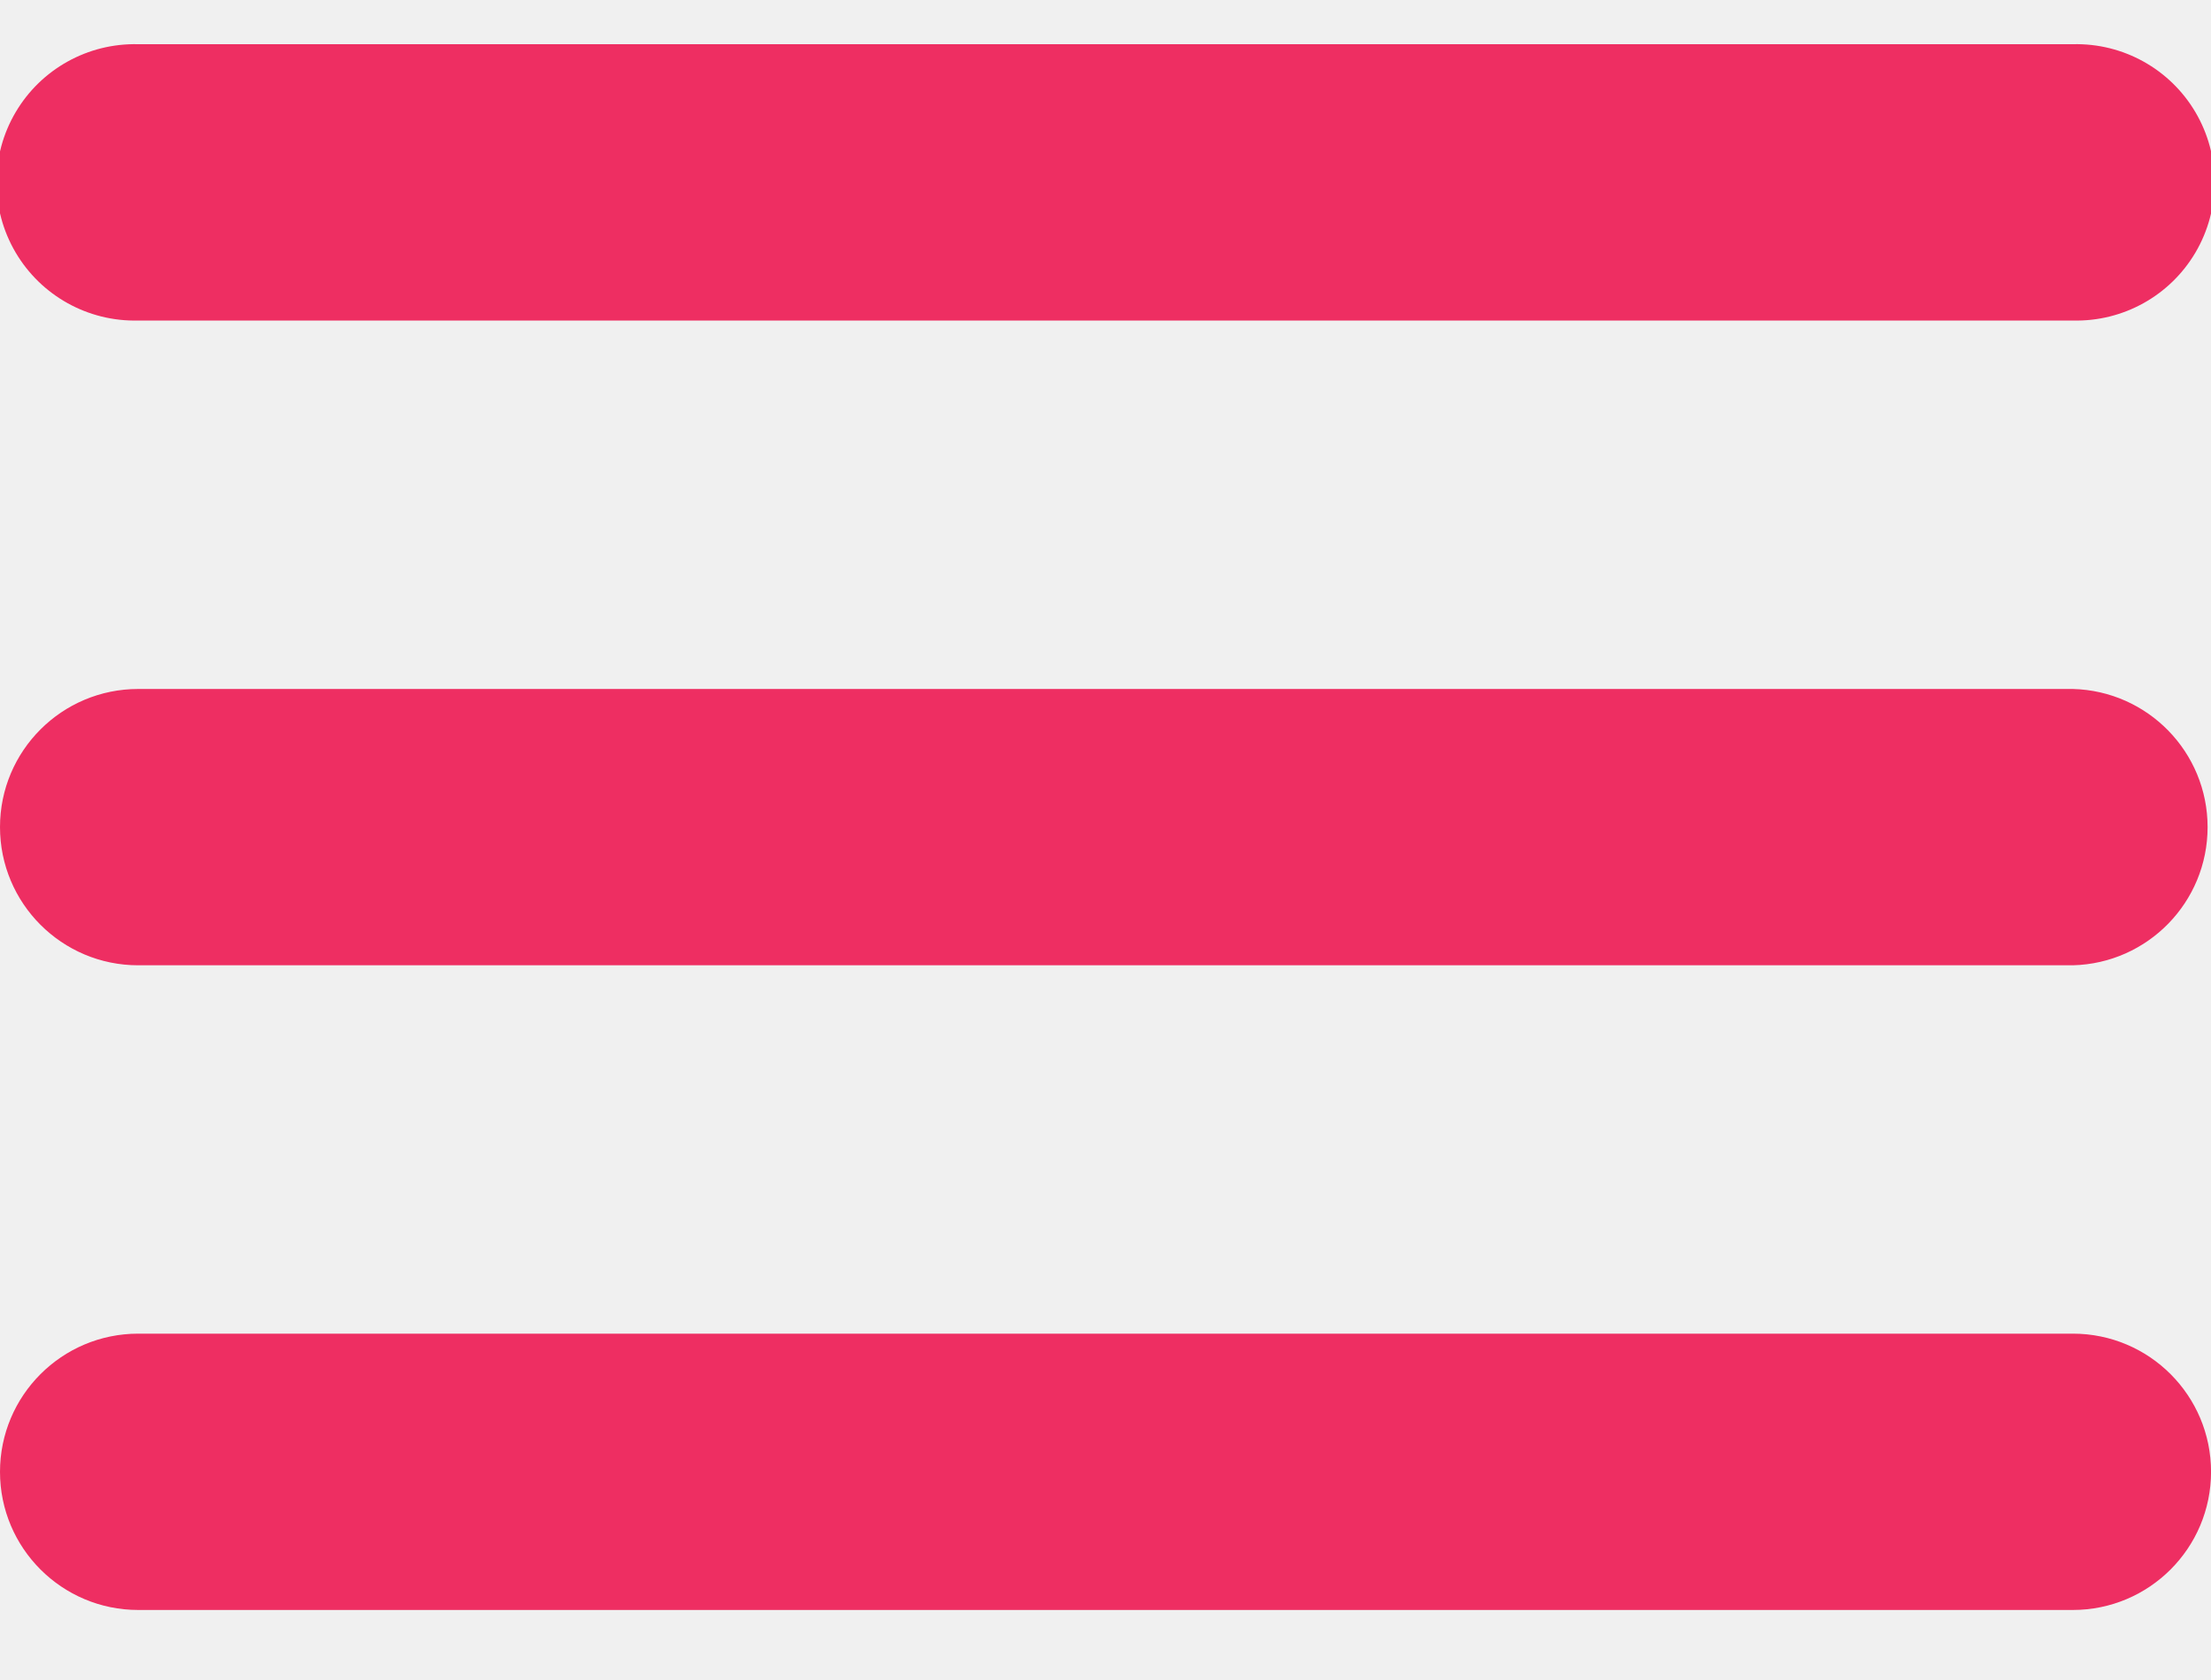
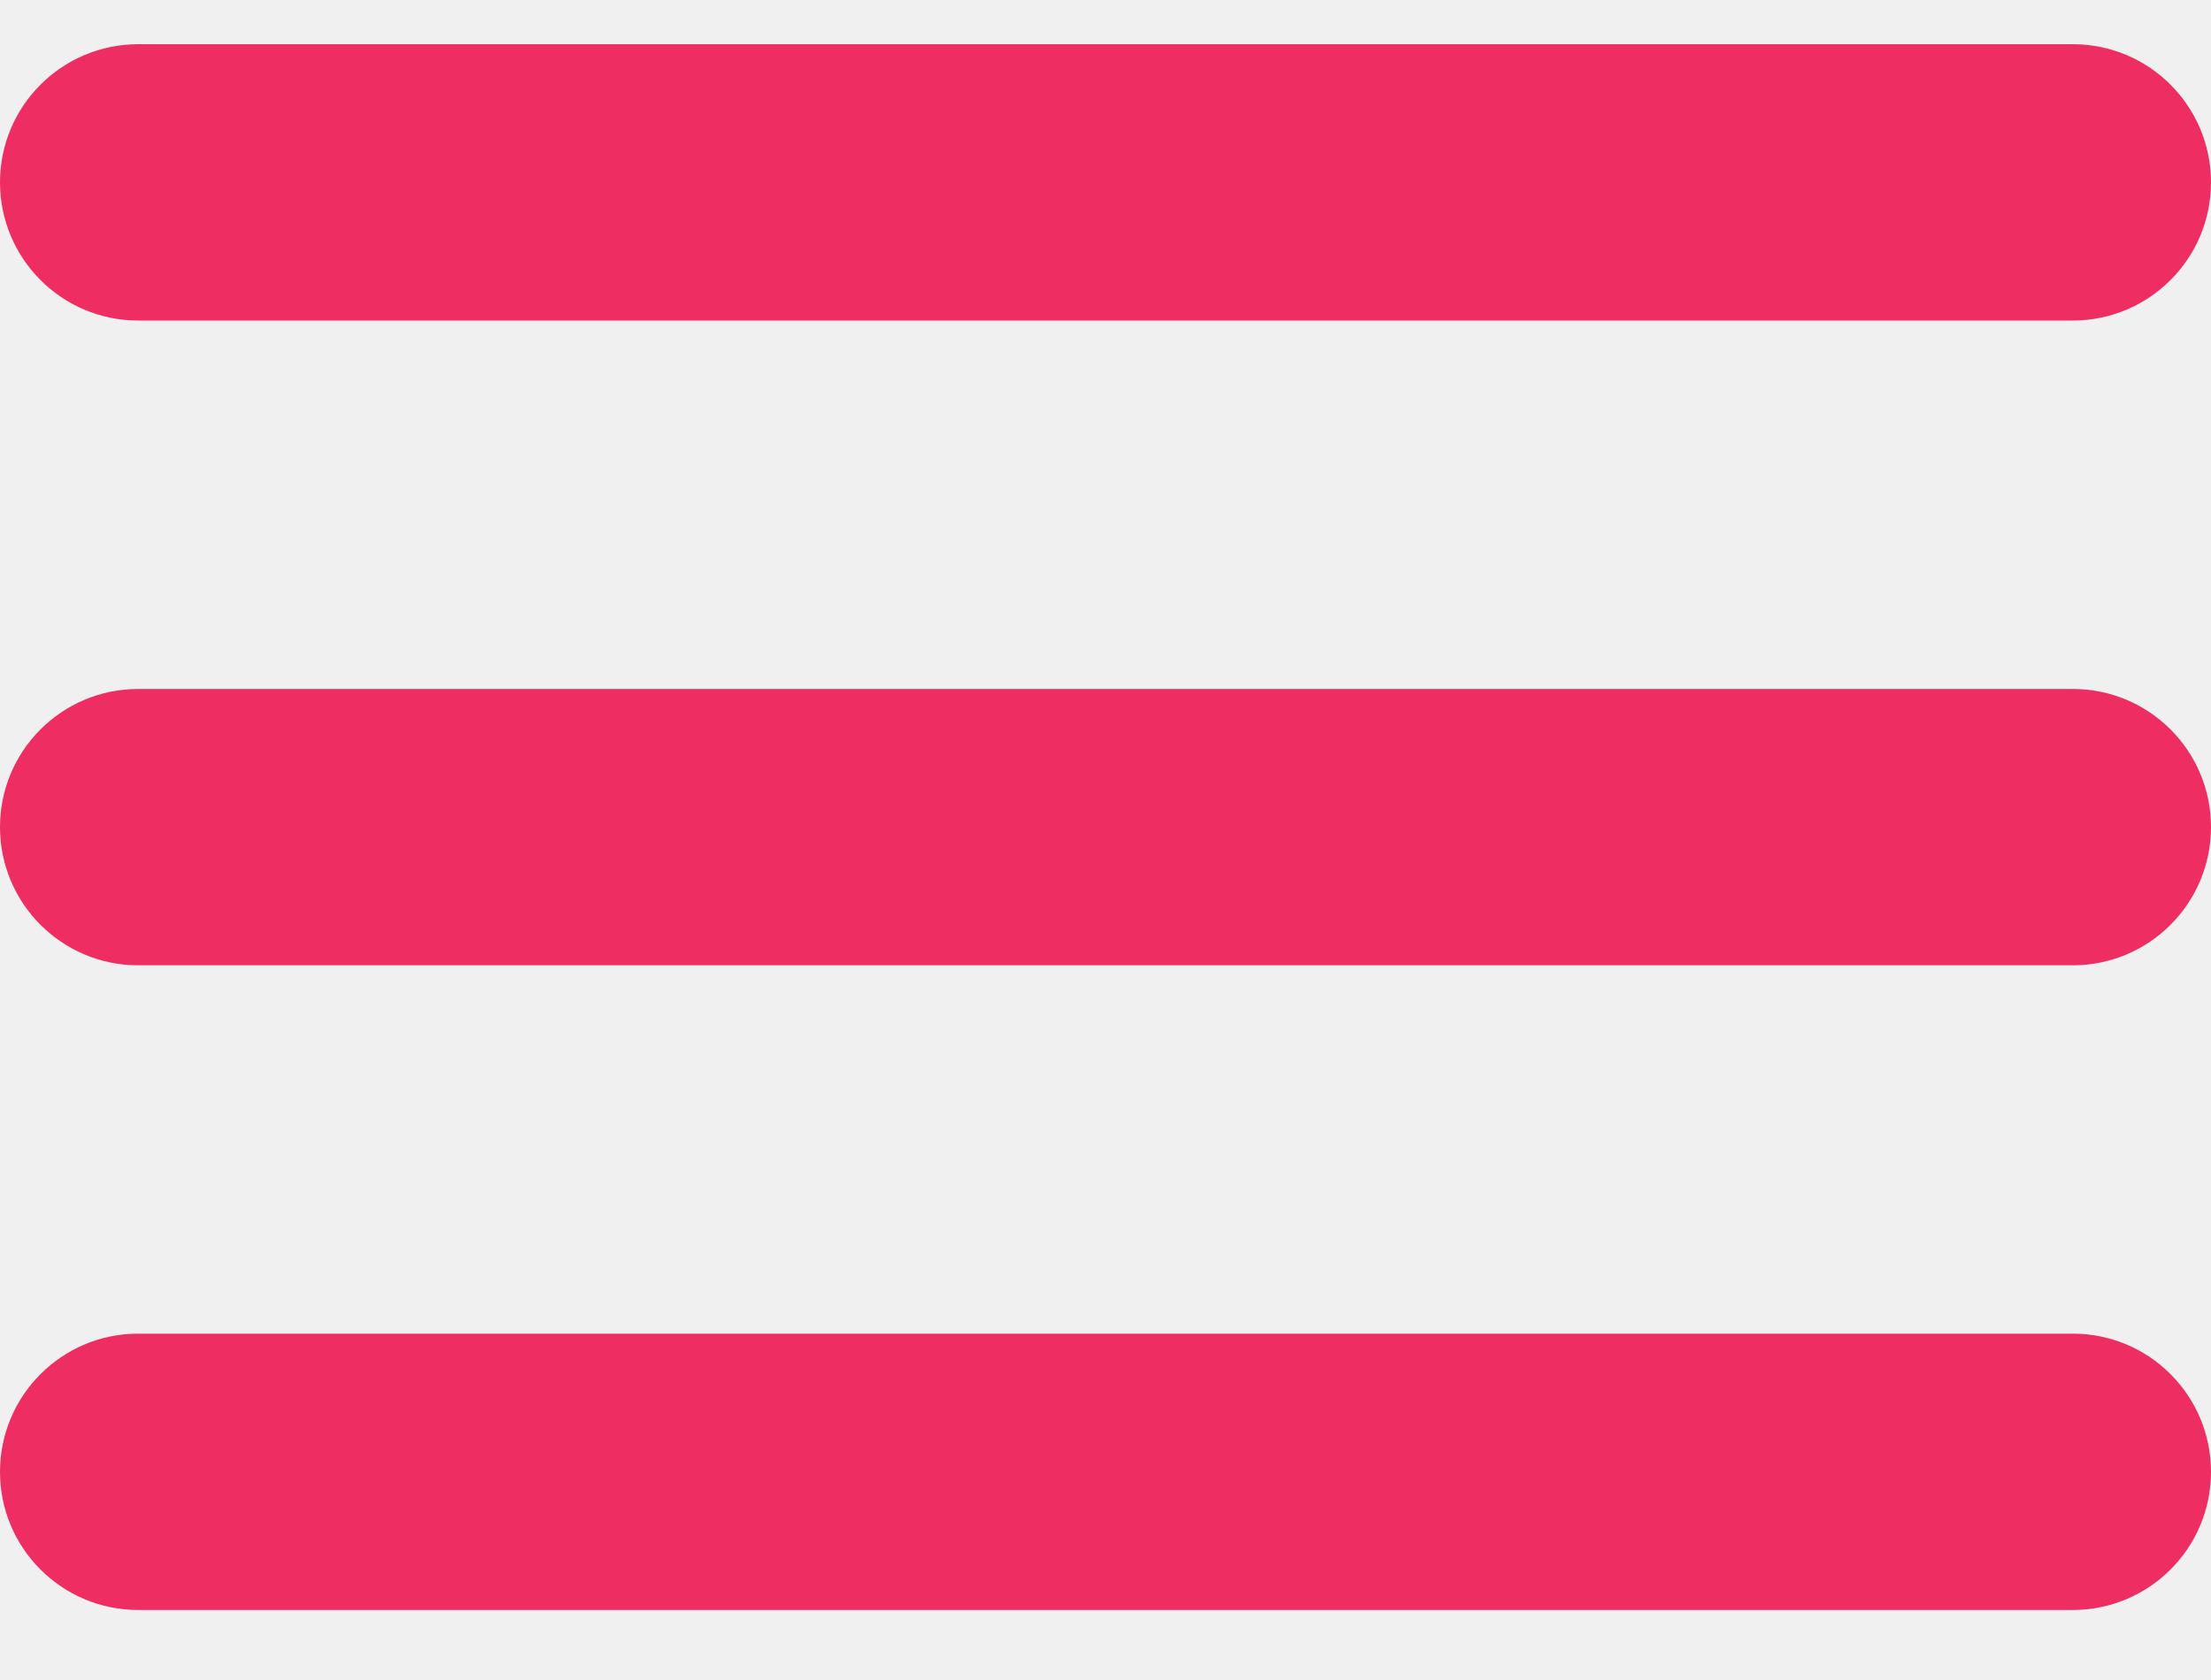
- <svg xmlns="http://www.w3.org/2000/svg" xmlns:xlink="http://www.w3.org/1999/xlink" width="25" height="19" viewBox="0 0 25 19">
+ <svg xmlns="http://www.w3.org/2000/svg" xmlns:xlink="http://www.w3.org/1999/xlink" width="25px" height="19px" viewBox="0 0 25 19" version="1.1">
  <defs>
-     <path d="M1.563 3.5h21.875a1.563 1.563 0 1 1 0 3.125H1.563a1.563 1.563 0 1 1 0-3.125zM0 12.354c0-.863.7-1.562 1.563-1.562h21.875a1.563 1.563 0 0 1 0 3.125H1.563C.7 13.917 0 13.217 0 12.354zm0 7.292c0-.863.7-1.563 1.563-1.563h21.875a1.562 1.562 0 1 1 0 3.125H1.563C.7 21.208 0 20.508 0 19.646z" id="a" />
+     <path d="M1.562,3.5 L23.438,3.5 L23.438,3.5 C24.3,3.5 25,4.2 25,5.062 L25,5.062 L25,5.062 C25,5.925 24.3,6.625 23.438,6.625 L1.562,6.625 L1.562,6.625 C0.7,6.625 1.05680274e-16,5.925 0,5.062 L0,5.062 L0,5.062 C-1.05680274e-16,4.2 0.7,3.5 1.562,3.5 Z M0,12.354 L0,12.354 L0,12.354 C-1.05680274e-16,11.491 0.7,10.792 1.562,10.792 L23.438,10.792 L23.438,10.792 C24.3,10.792 25,11.491 25,12.354 L25,12.354 L25,12.354 C25,13.217 24.3,13.917 23.438,13.917 L1.562,13.917 L1.562,13.917 C0.7,13.917 1.05680274e-16,13.217 0,12.354 Z M0,19.646 L0,19.646 L0,19.646 C-1.05680274e-16,18.783 0.7,18.083 1.562,18.083 L23.438,18.083 L23.438,18.083 C24.3,18.083 25,18.783 25,19.646 L25,19.646 L25,19.646 C25,20.509 24.3,21.208 23.438,21.208 L1.562,21.208 L1.562,21.208 C0.7,21.208 1.05680274e-16,20.509 0,19.646 Z" id="path-1" />
  </defs>
-   <use fill="#EE2E62" xlink:href="#a" transform="translate(0 -3)" fill-rule="evenodd" />
+   <g id="Symbols" stroke="none" stroke-width="1" fill="none" fill-rule="evenodd">
+     <g id="_Settings/Elements/Icon/Map/Menu" transform="translate(0, -3)">
+       <mask id="mask-2" fill="white">
+         <use xlink:href="#path-1" />
+       </mask>
+       <use id="icon-menu" fill="#EE2E62" xlink:href="#path-1" />
+     </g>
+   </g>
</svg>
